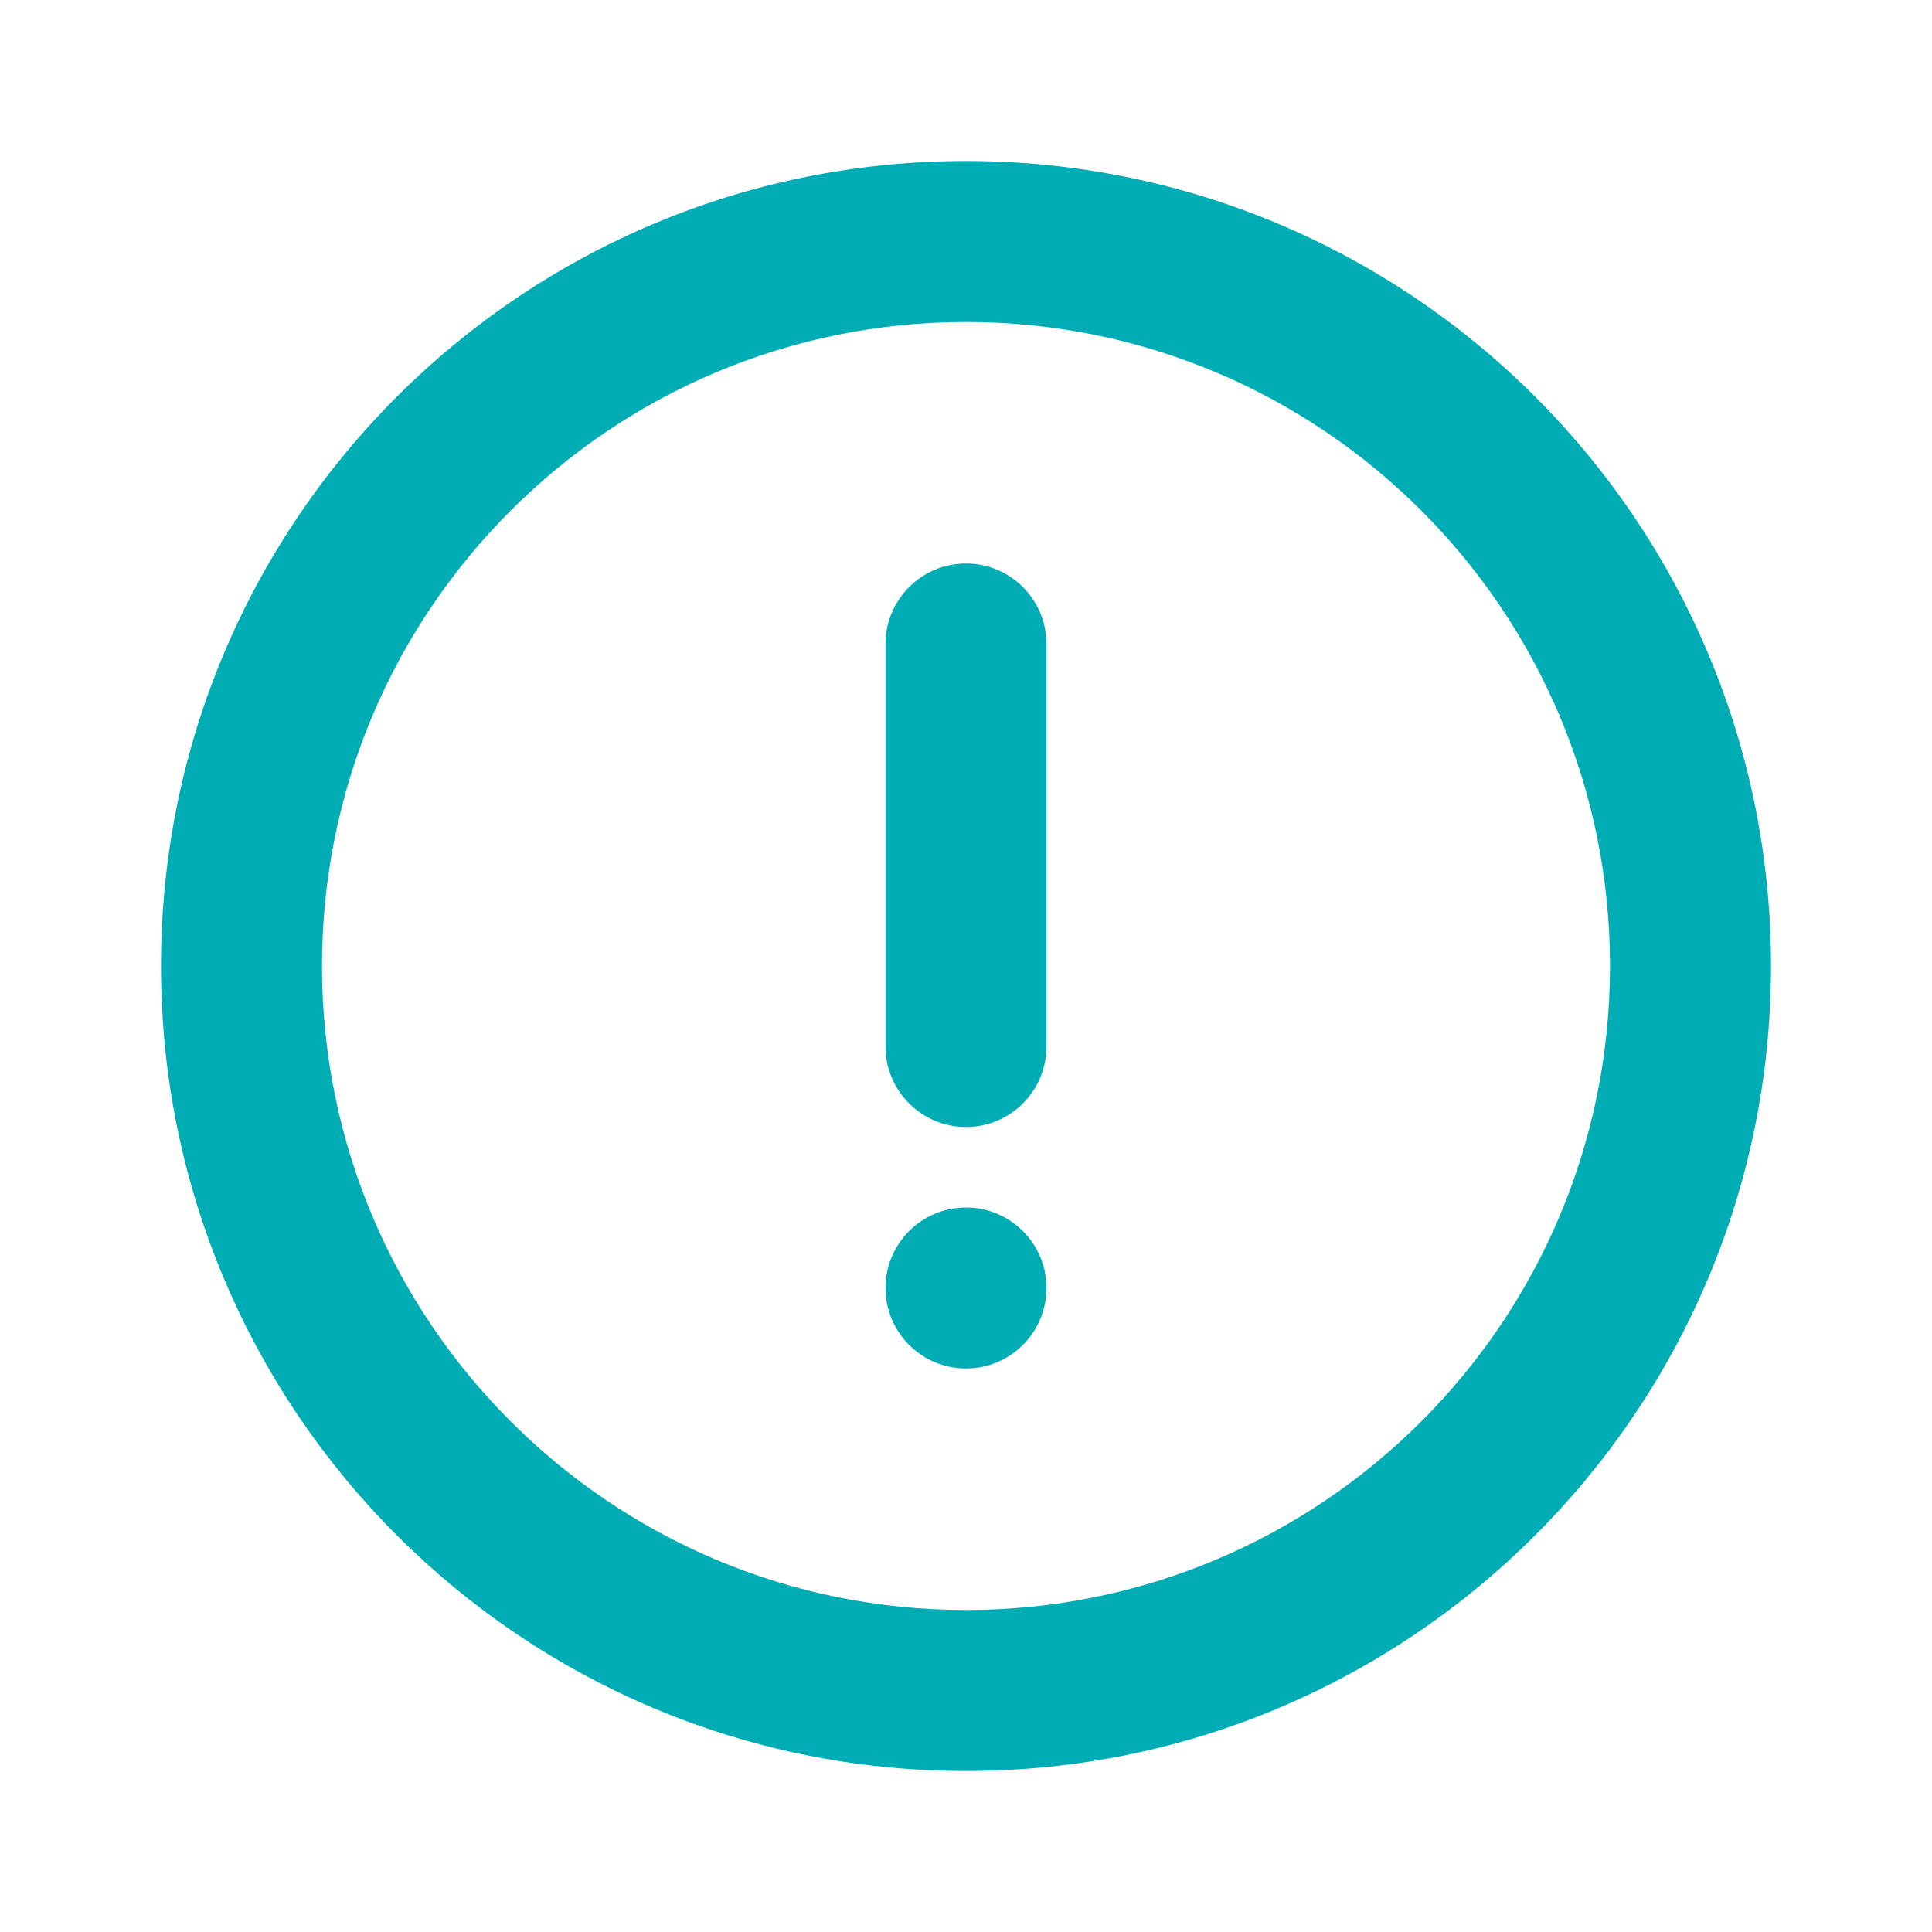
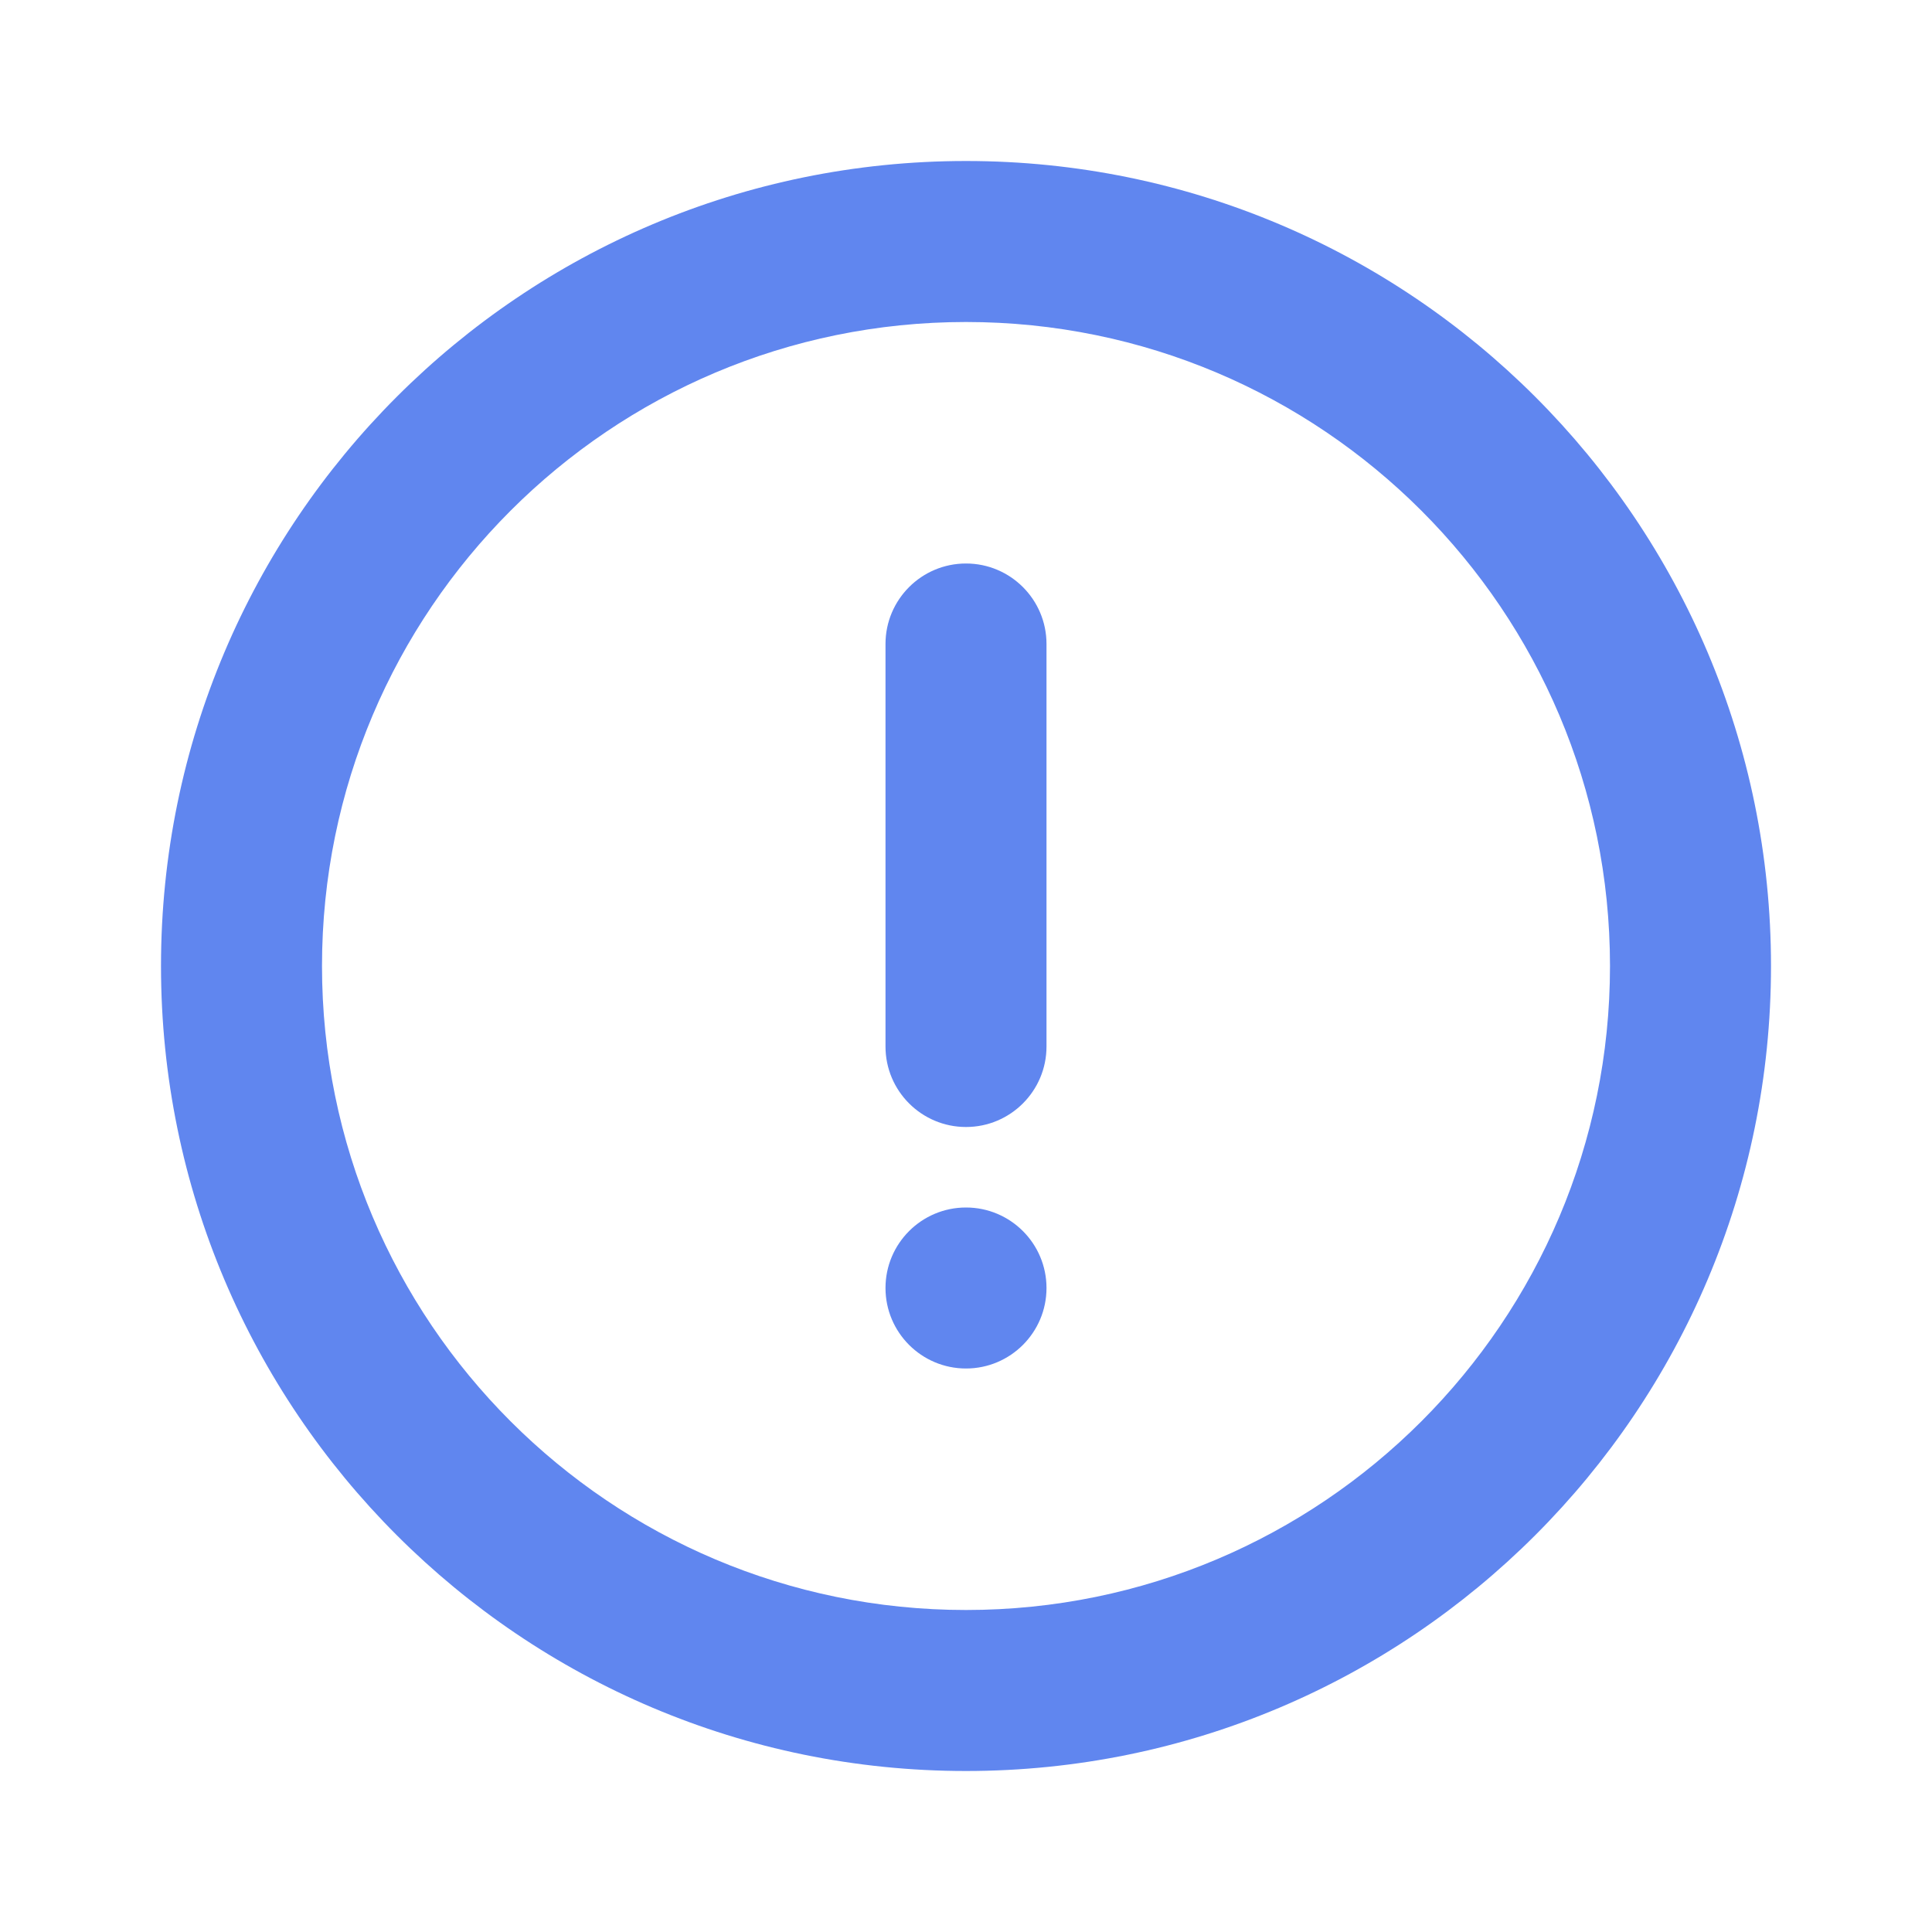
<svg xmlns="http://www.w3.org/2000/svg" width="800px" height="800px" viewBox="0 0 24 24" fill="none">
  <g id="SVGRepo_bgCarrier" stroke-width="0" />
  <g id="SVGRepo_tracerCarrier" stroke-linecap="round" stroke-linejoin="round" />
  <g id="SVGRepo_iconCarrier">
-     <path d="M12 7C12.552 7 13 7.448 13 8V13C13 13.552 12.552 14 12 14C11.448 14 11 13.552 11 13V8C11 7.448 11.448 7 12 7Z" fill="#00ADB5" />
-     <path d="M12 17C12.552 17 13 16.552 13 16C13 15.448 12.552 15 12 15C11.448 15 11 15.448 11 16C11 16.552 11.448 17 12 17Z" fill="#00ADB5" />
-     <path fill-rule="evenodd" clip-rule="evenodd" d="M12 2C6.477 2 2 6.477 2 12C2 17.523 6.477 22 12 22C17.523 22 22 17.523 22 12C22 6.477 17.523 2 12 2ZM4 12C4 7.582 7.582 4 12 4C16.418 4 20 7.582 20 12C20 16.418 16.418 20 12 20C7.582 20 4 16.418 4 12Z" fill="#00ADB5" />
+     <path d="M12 7C12.552 7 13 7.448 13 8V13C13 13.552 12.552 14 12 14C11.448 14 11 13.552 11 13V8C11 7.448 11.448 7 12 7Z" fill="#6086EF" />
+     <path d="M12 17C12.552 17 13 16.552 13 16C13 15.448 12.552 15 12 15C11.448 15 11 15.448 11 16C11 16.552 11.448 17 12 17Z" fill="#6086EF" />
+     <path fill-rule="evenodd" clip-rule="evenodd" d="M12 2C6.477 2 2 6.477 2 12C2 17.523 6.477 22 12 22C17.523 22 22 17.523 22 12C22 6.477 17.523 2 12 2ZM4 12C4 7.582 7.582 4 12 4C16.418 4 20 7.582 20 12C20 16.418 16.418 20 12 20C7.582 20 4 16.418 4 12Z" fill="#6086EF" />
  </g>
</svg>
